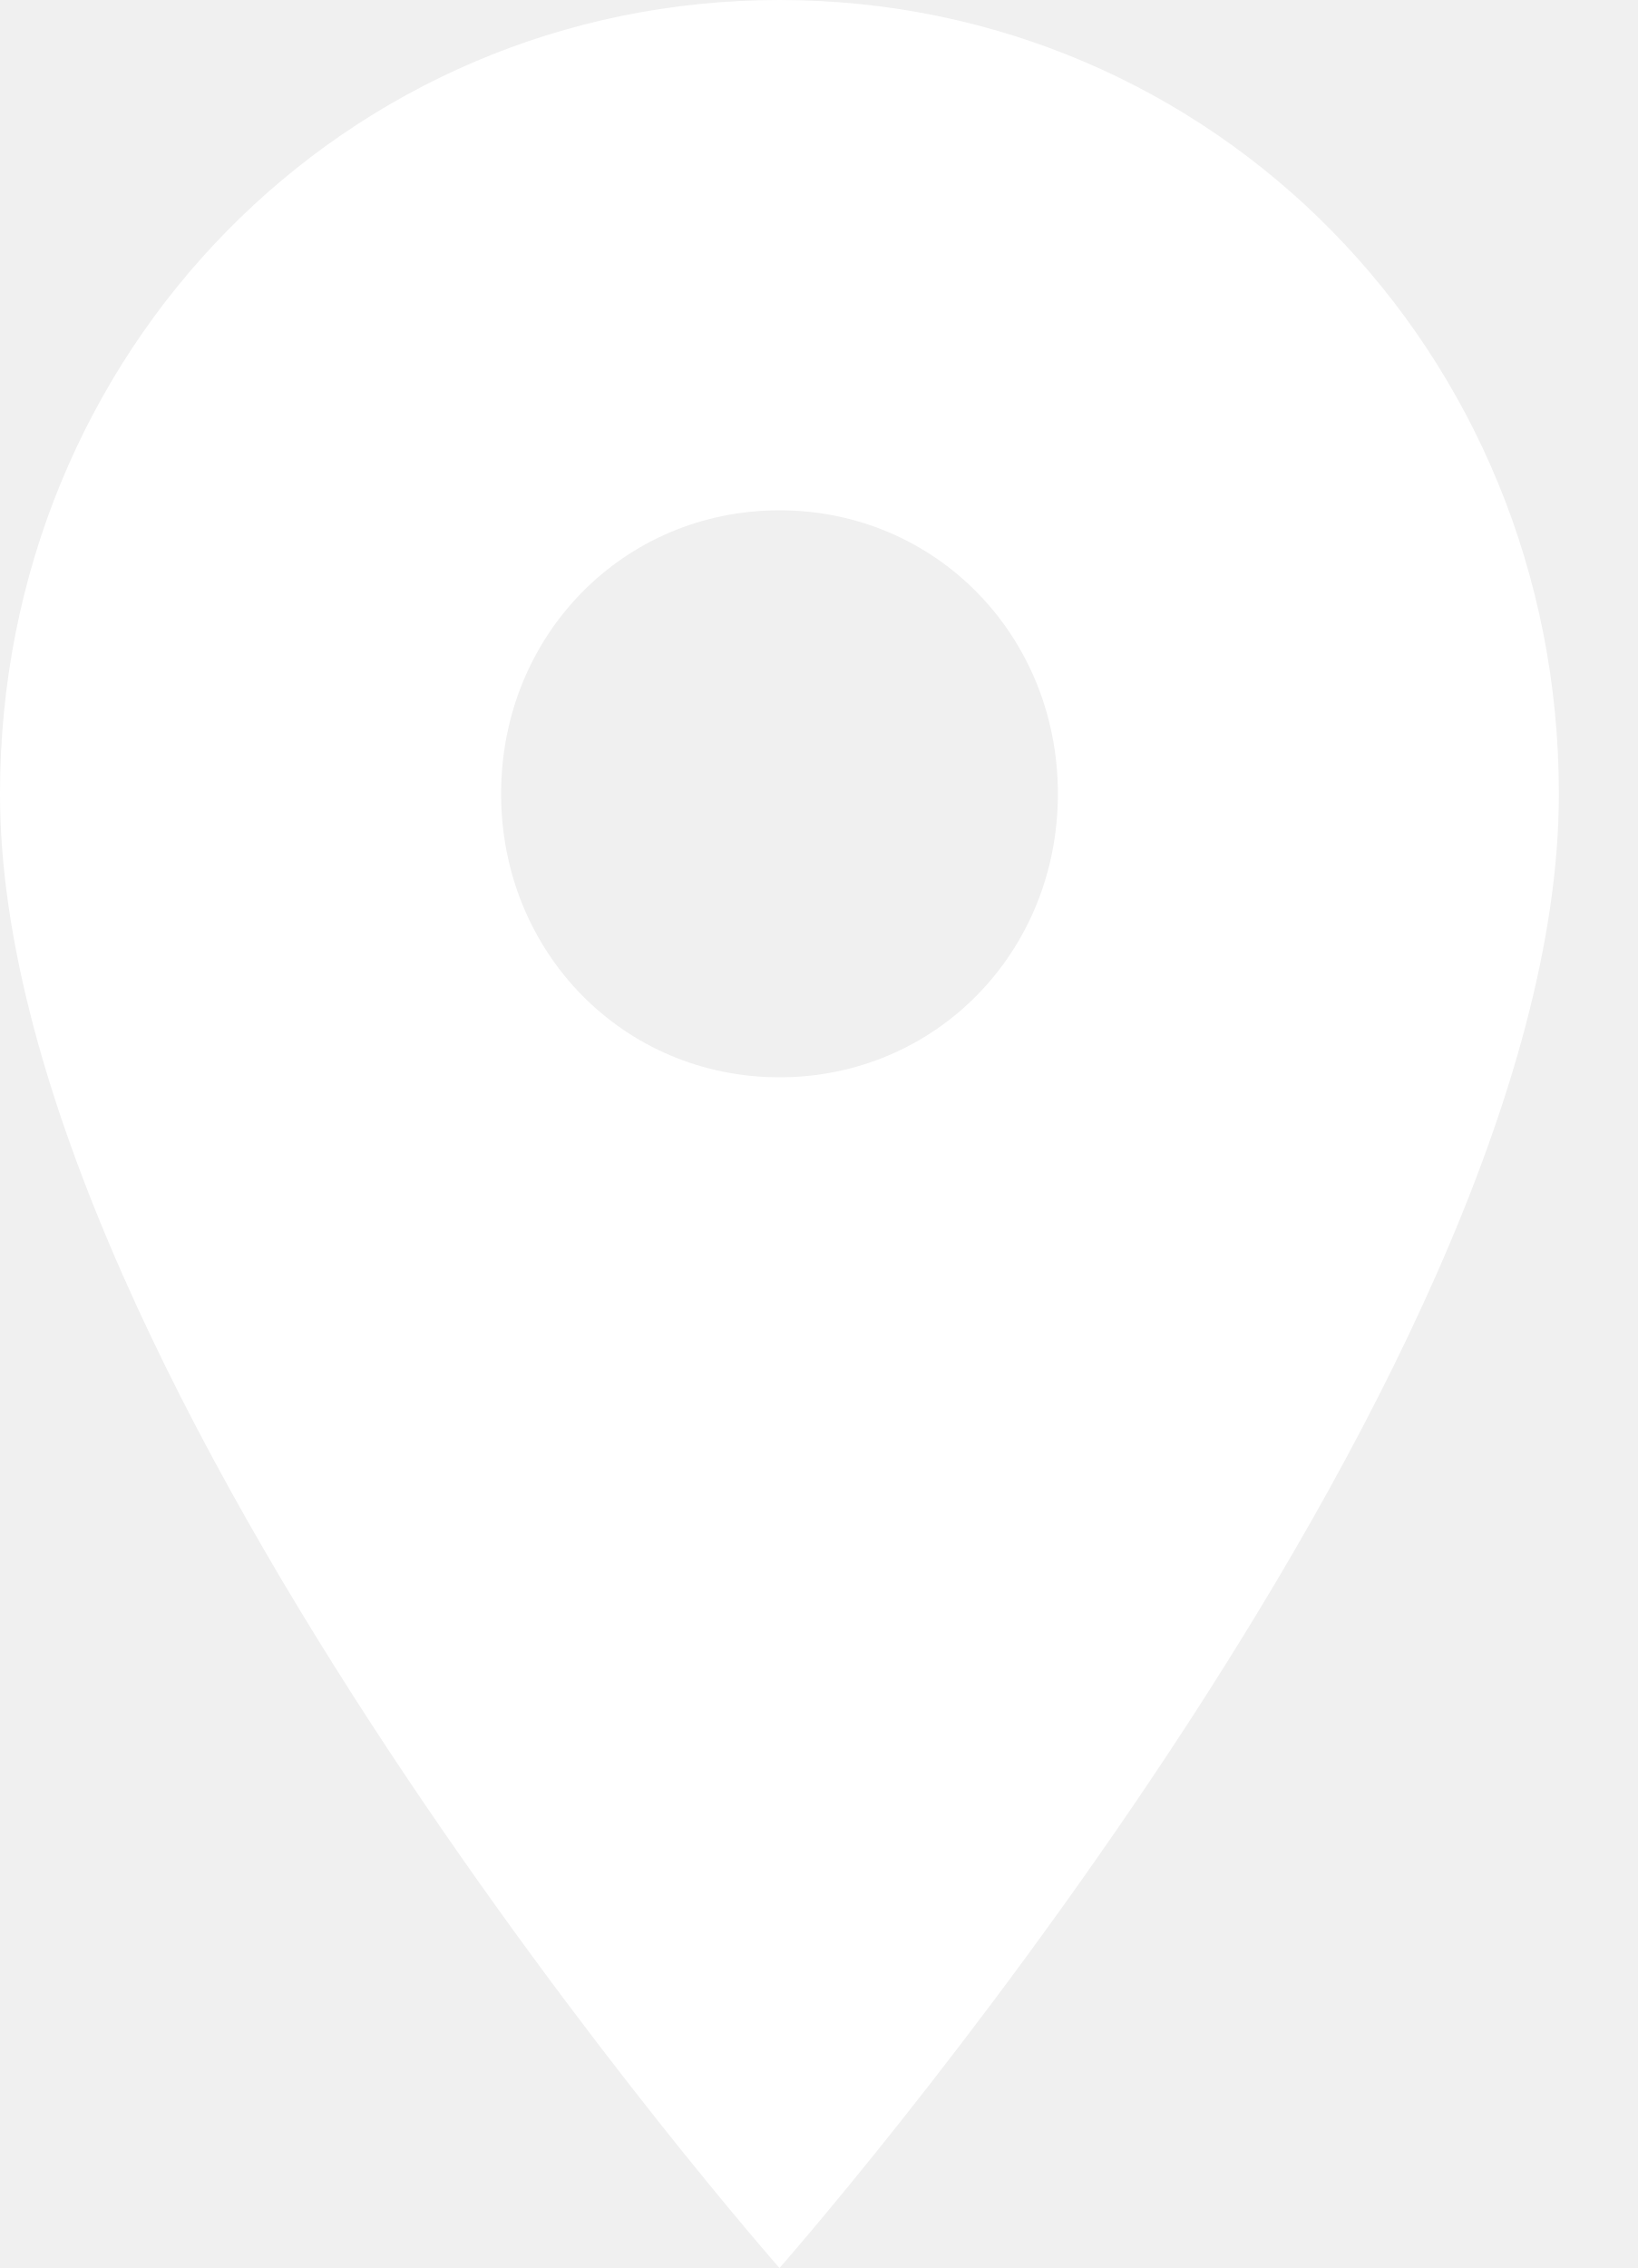
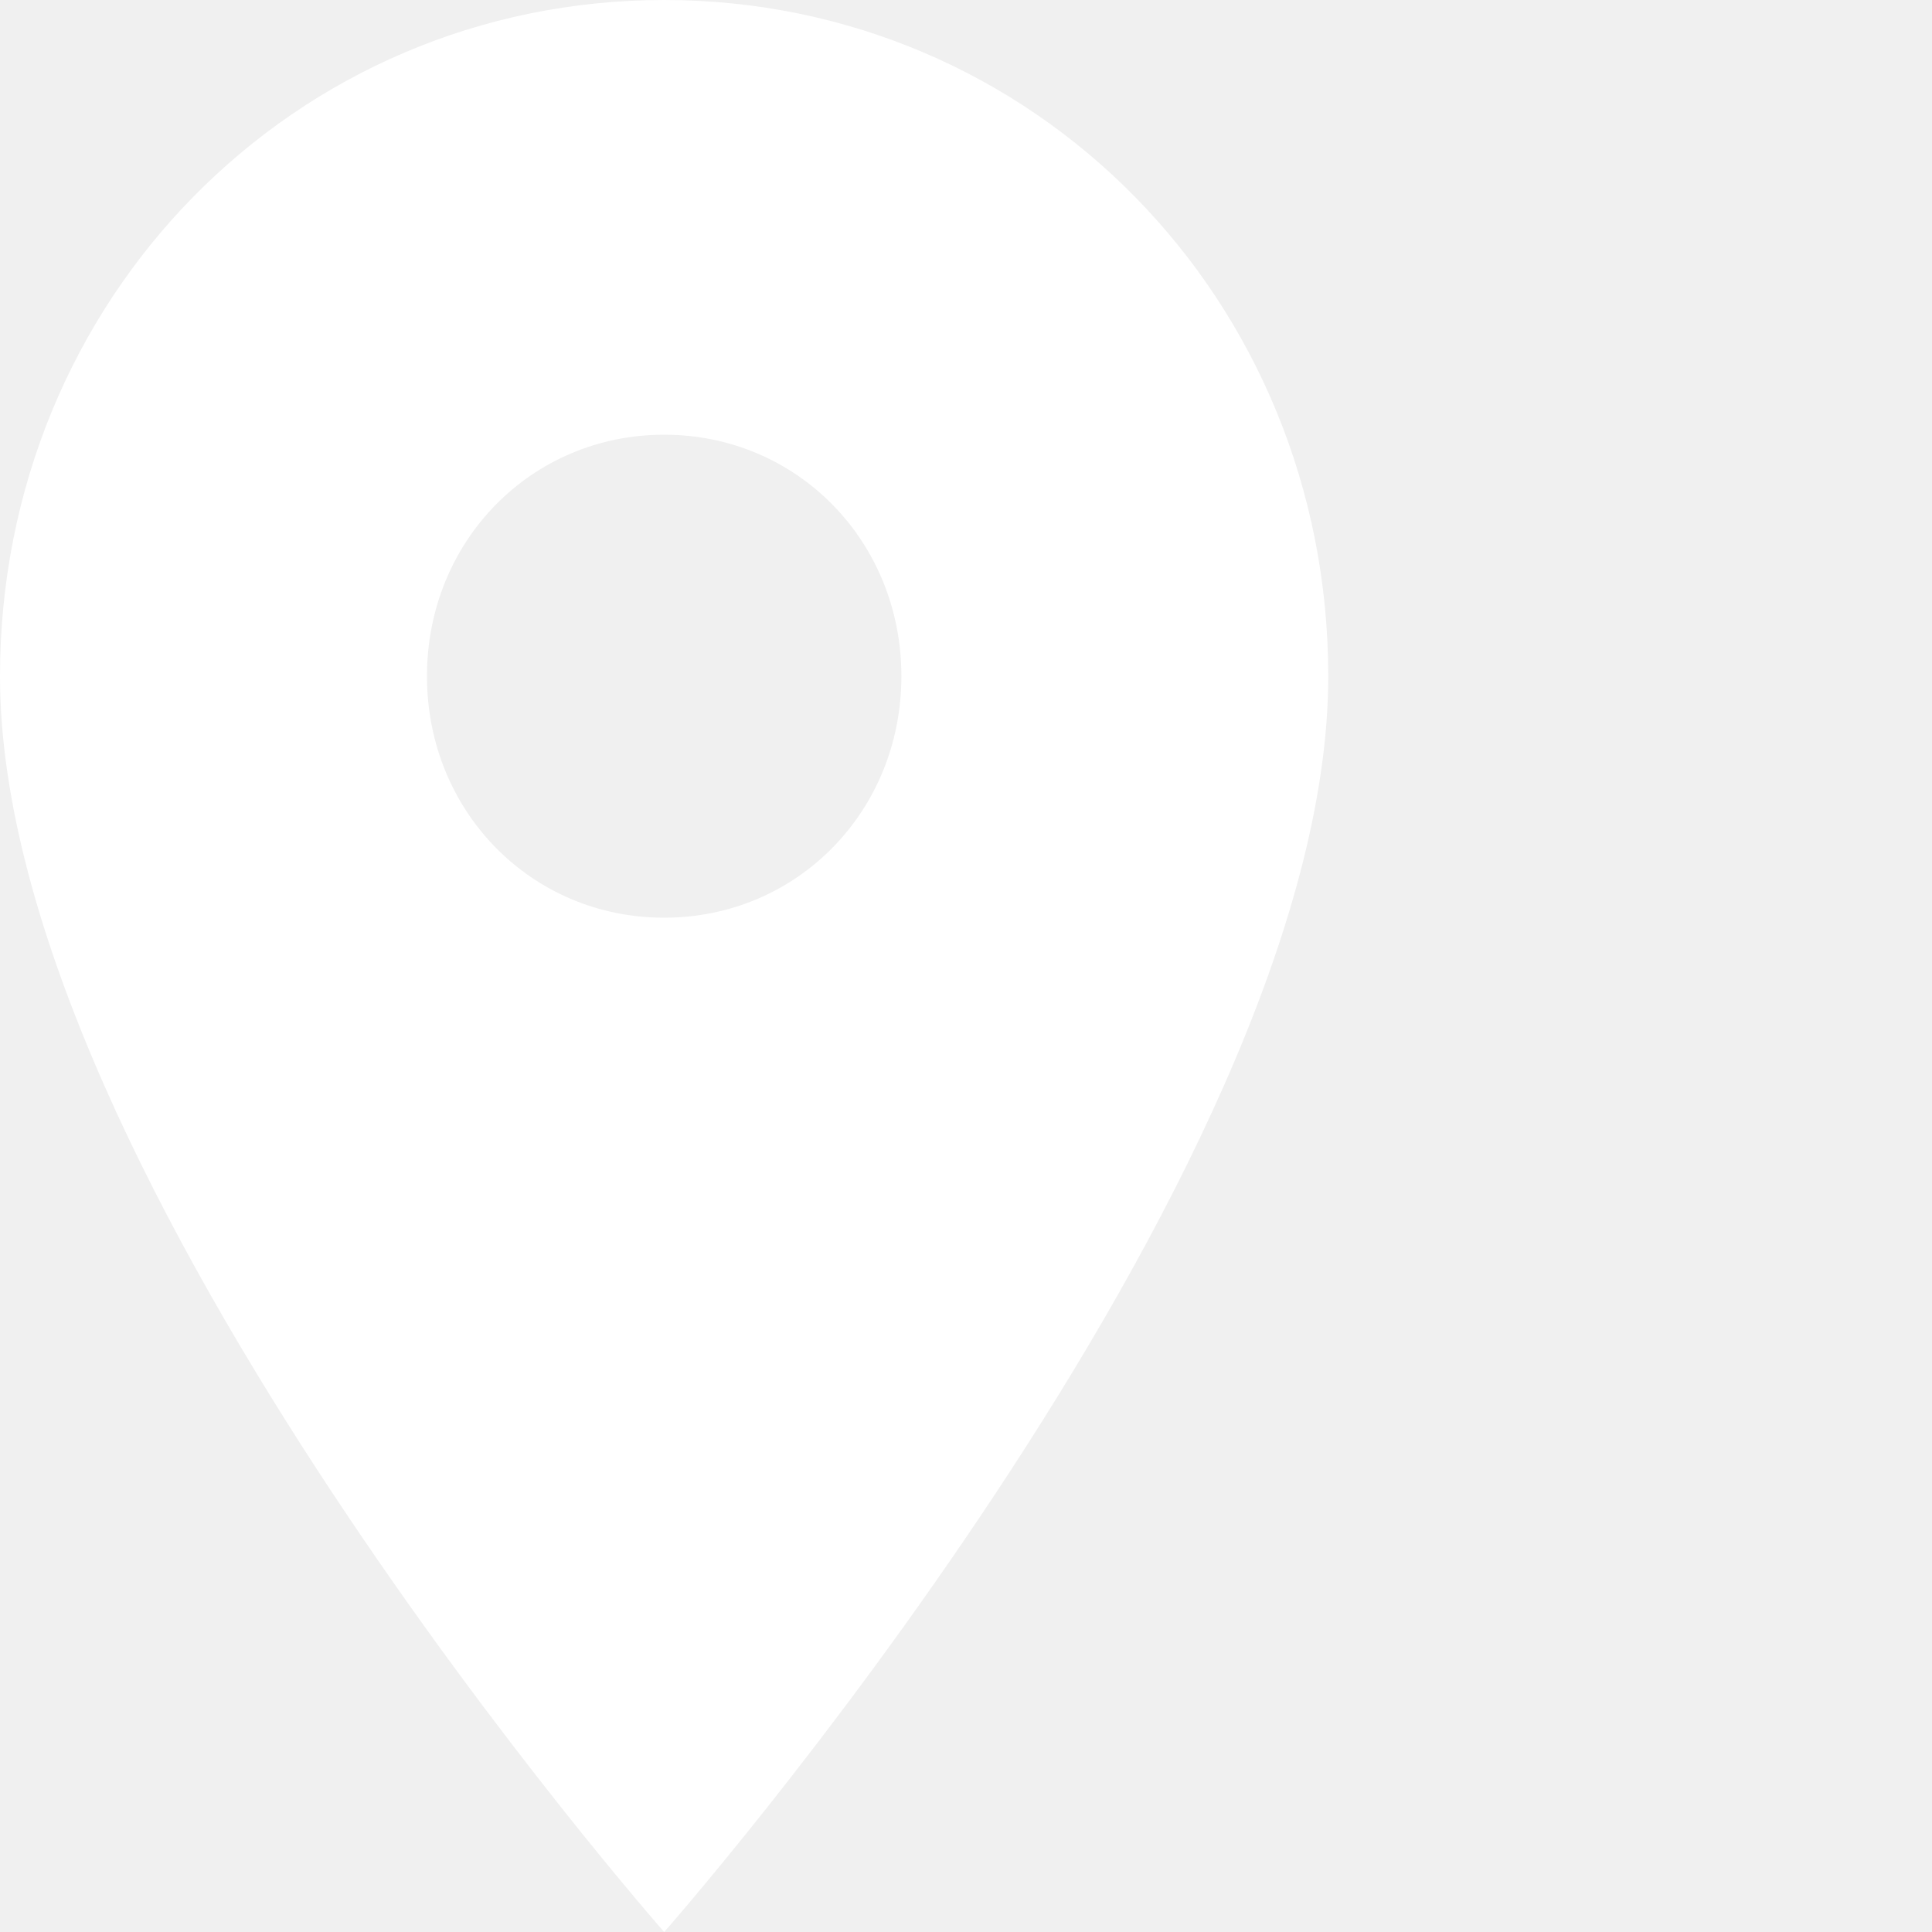
- <svg xmlns="http://www.w3.org/2000/svg" width="13" height="18">
+ <svg xmlns="http://www.w3.org/2000/svg" width="18" height="18">
  <path d="M6.188 0C2.74 0 0 2.79 0 6.3 0 10.98 6.188 18 6.188 18s6.187-7.02 6.187-11.7c0-3.51-2.74-6.3-6.188-6.3zm0 8.55c-1.238 0-2.21-.99-2.21-2.25s.972-2.25 2.21-2.25c1.237 0 2.21.99 2.21 2.25s-.973 2.25-2.21 2.25z" fill="#FFF" fill-rule="evenodd" />
</svg>
